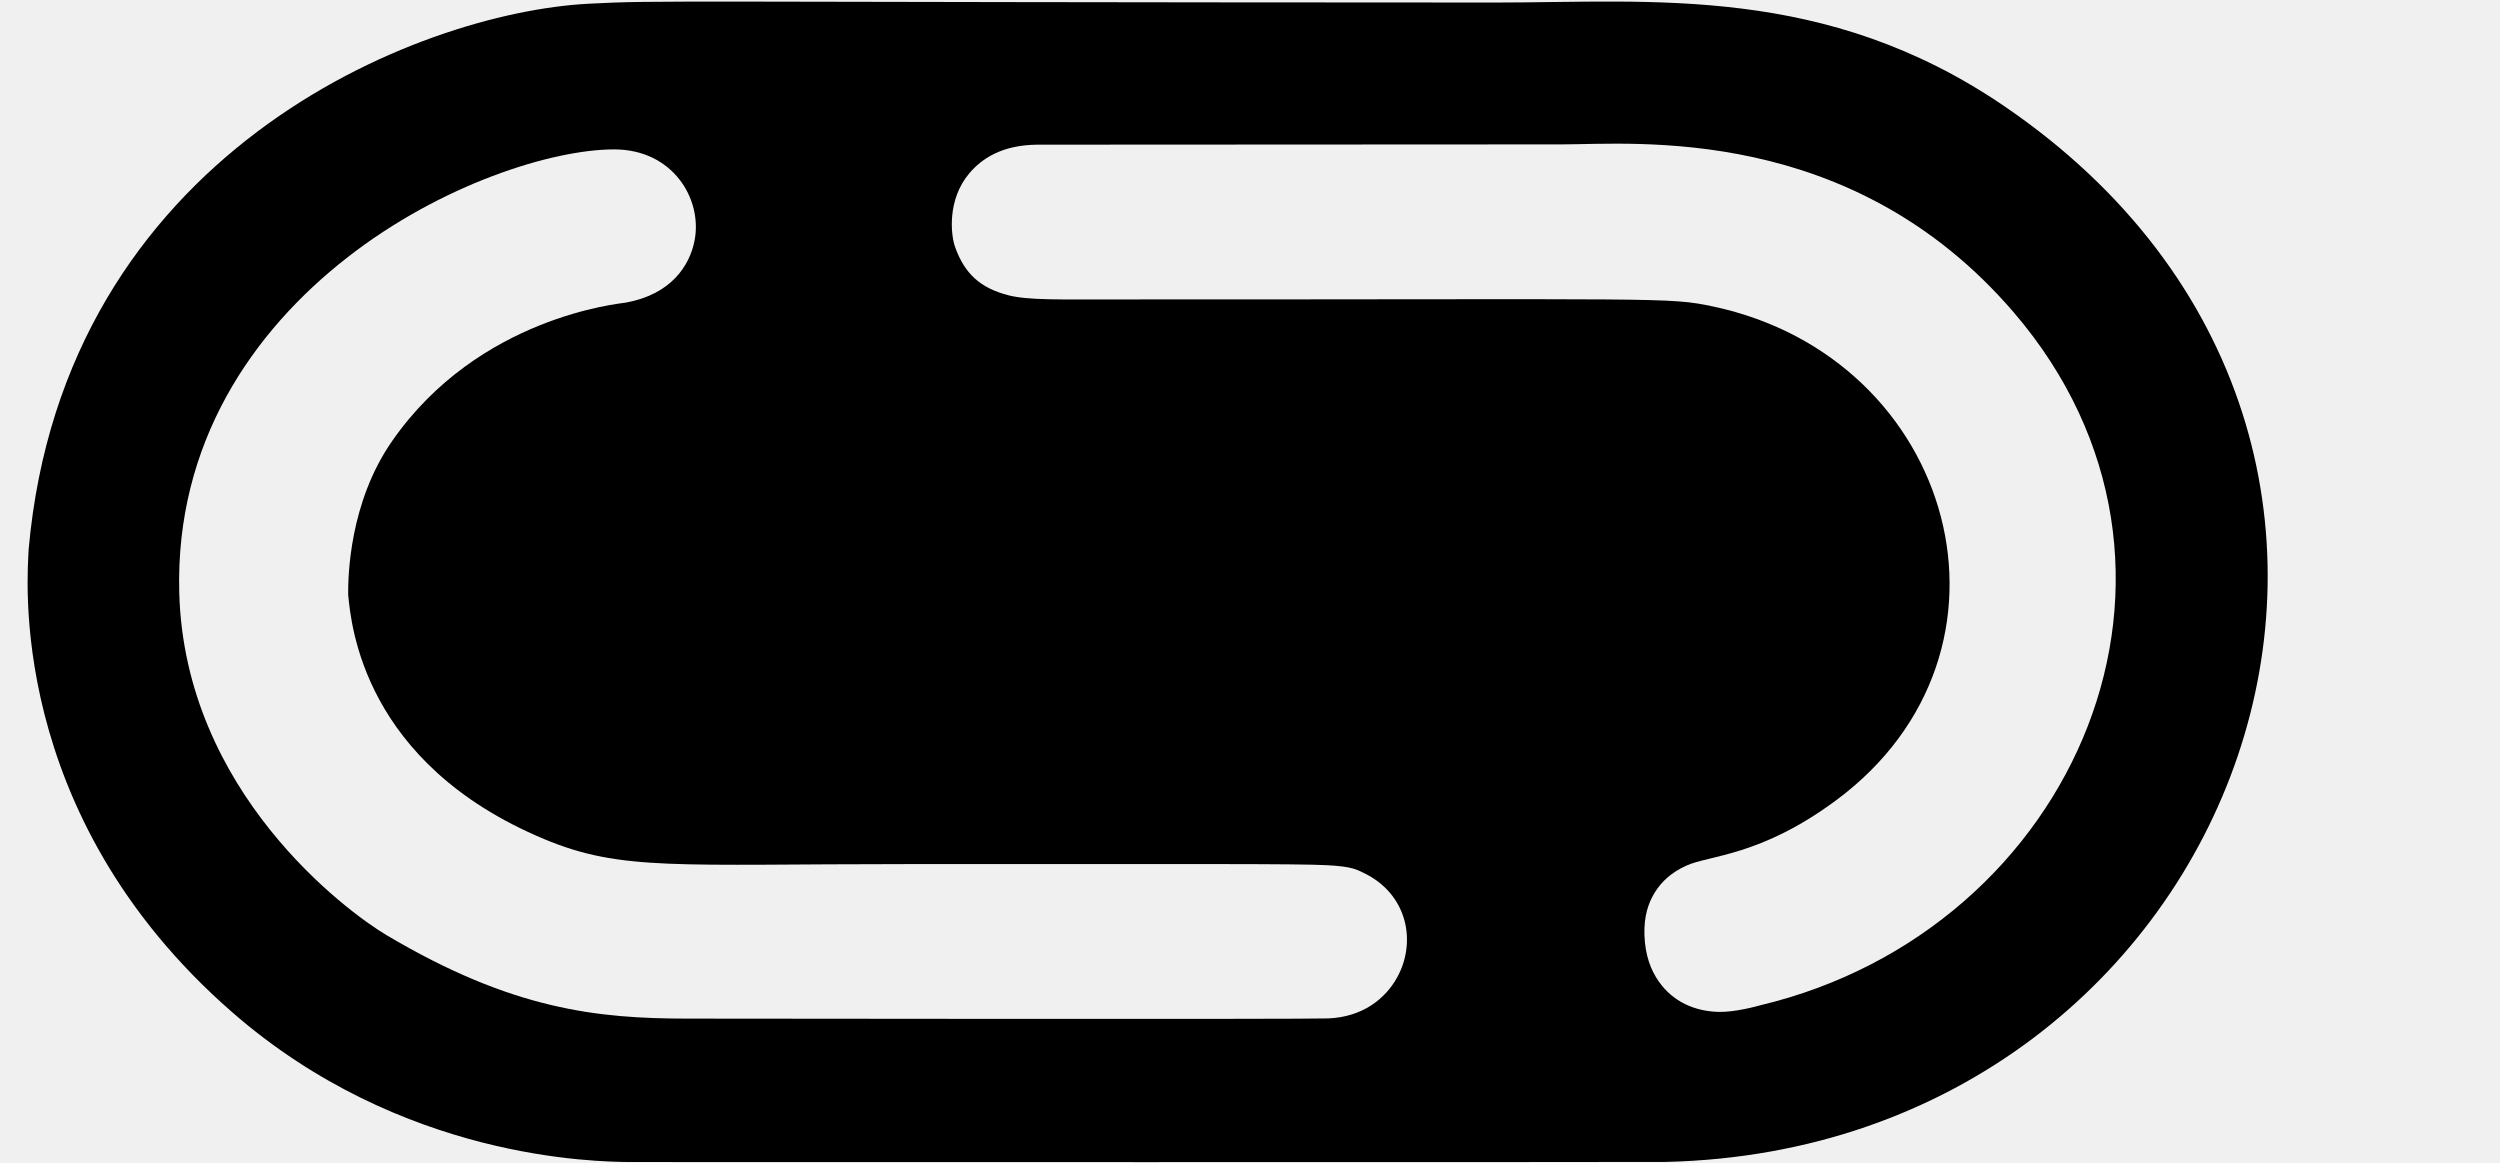
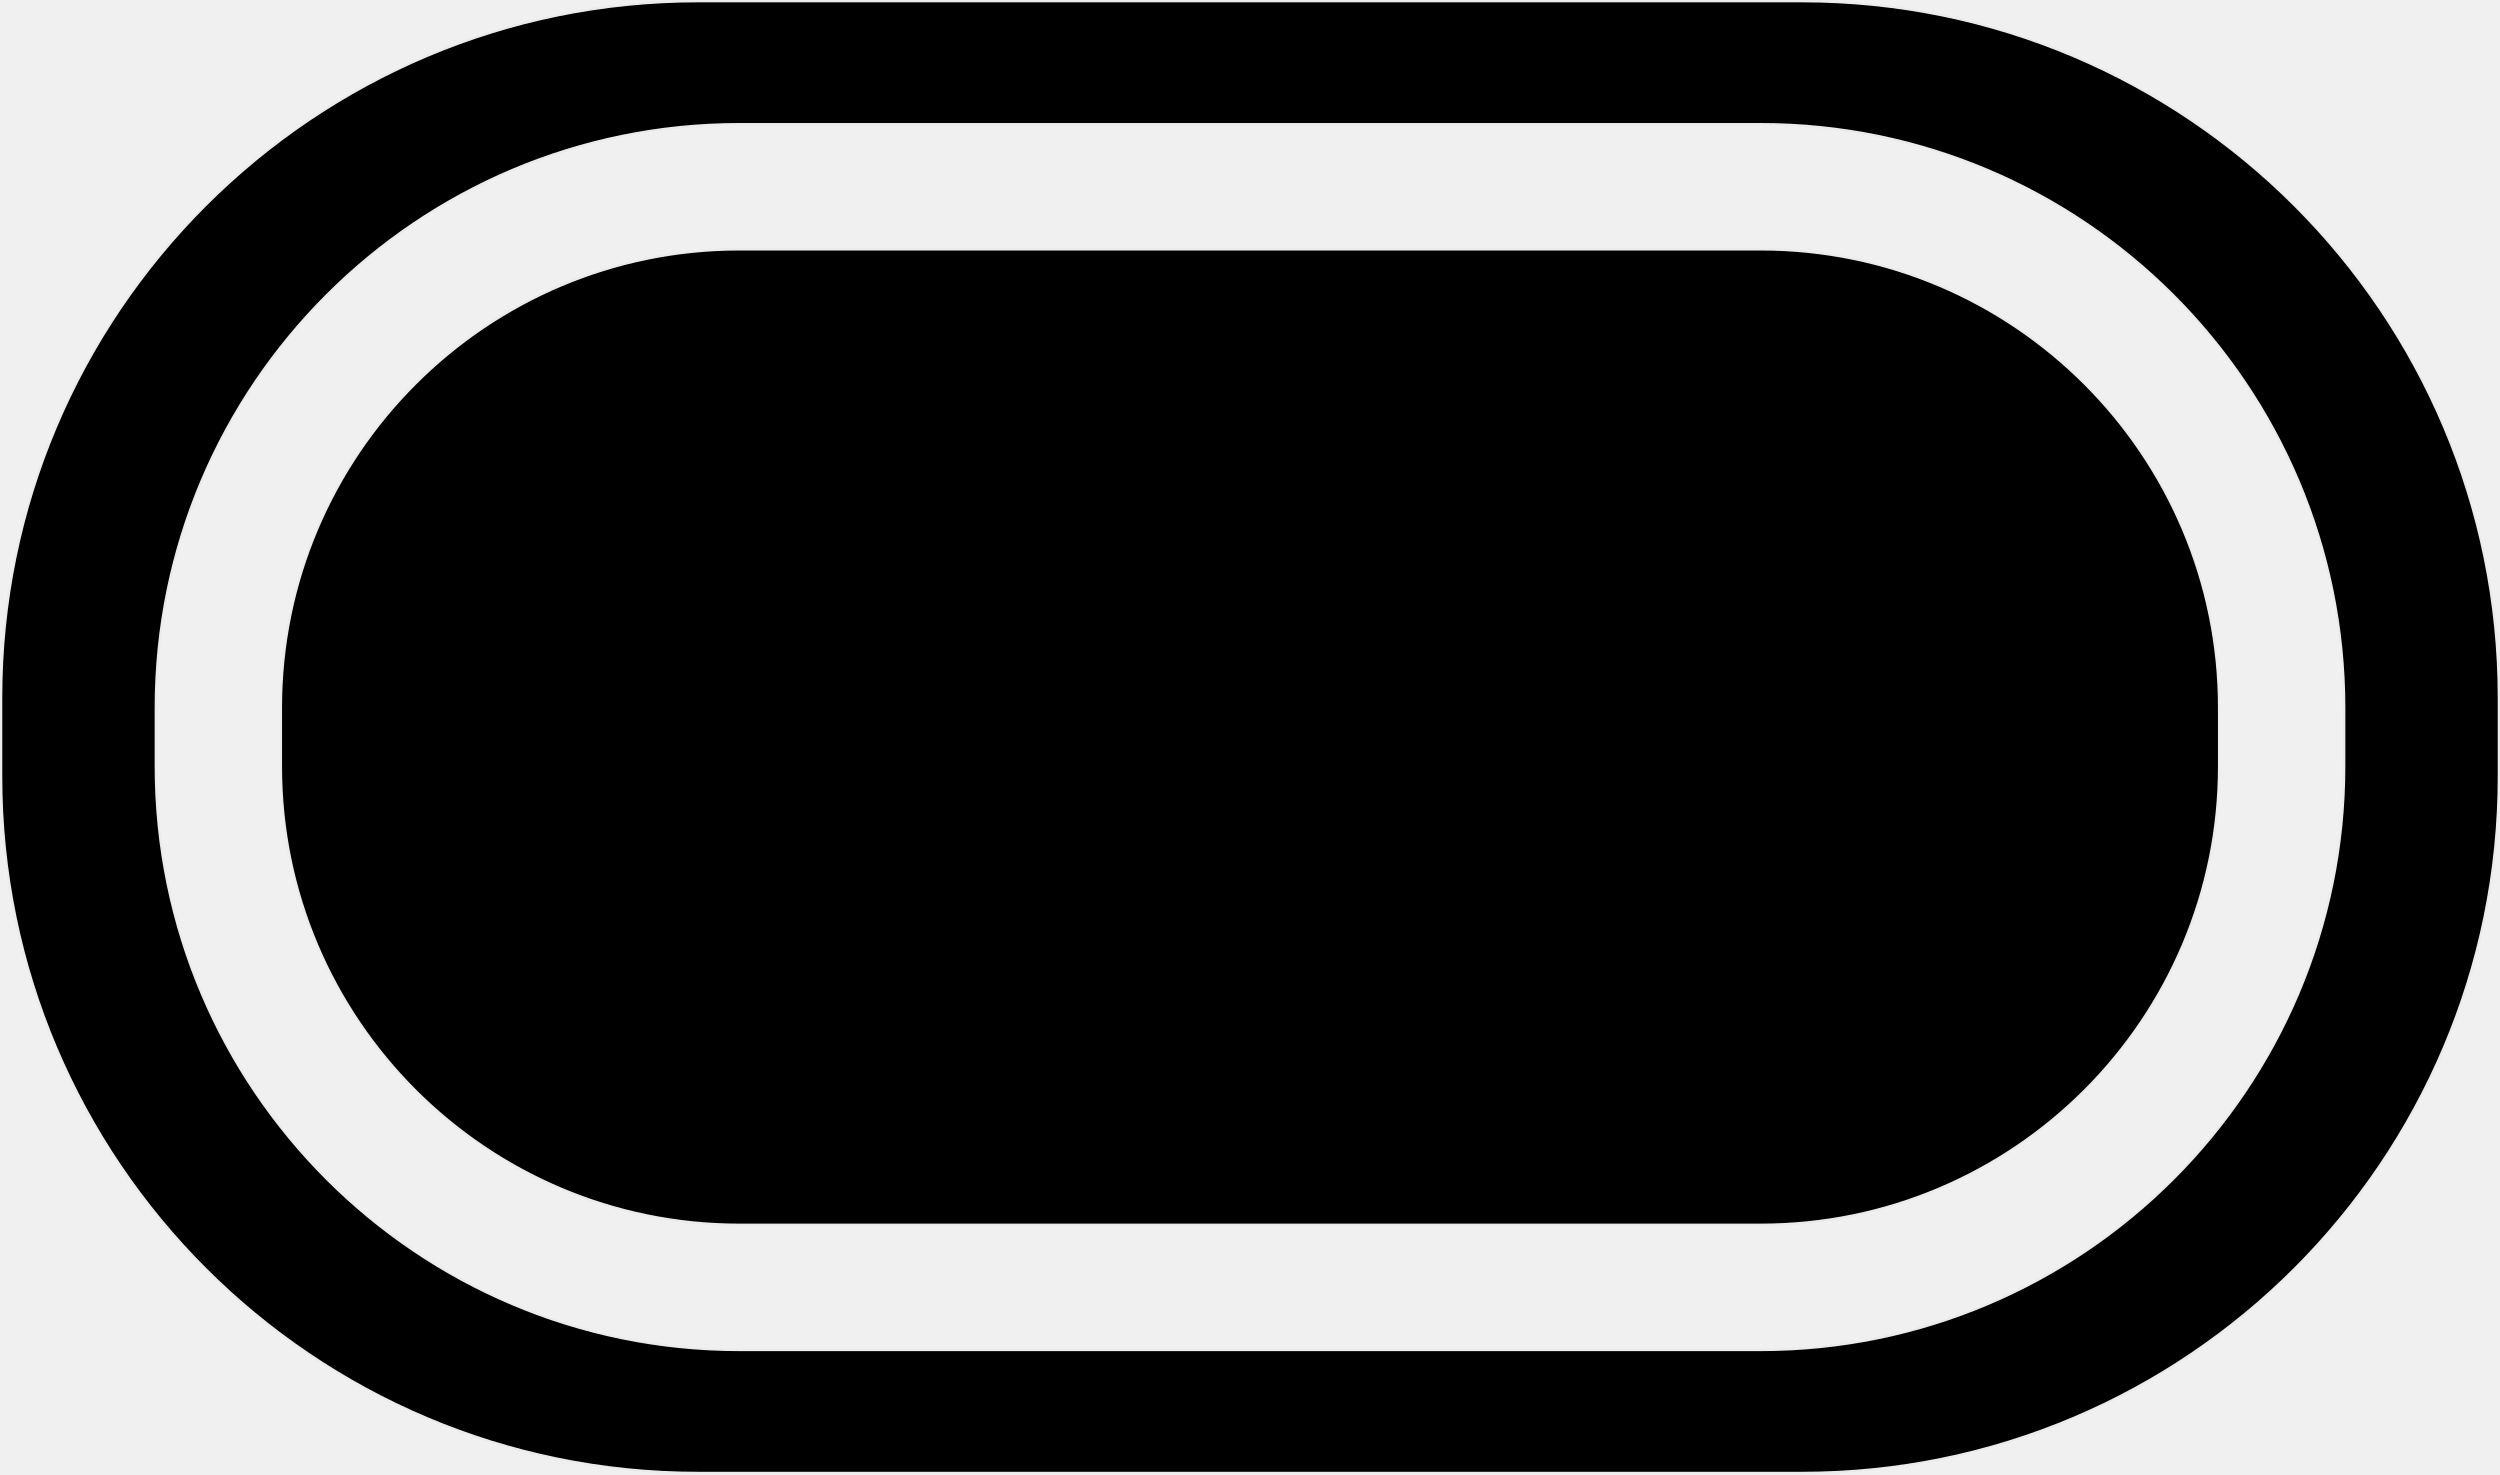
- <svg xmlns="http://www.w3.org/2000/svg" width="21.5px" height="10px" viewBox="149 716 1324 616" version="1.1" xml:space="preserve" style="fill-rule:evenodd;clip-rule:evenodd;stroke-linejoin:round;stroke-miterlimit:2;">
-   <defs>
-     <mask id="hole-mask">
-       <rect x="-5000" y="-5000" width="10000" height="10000" fill="white" />
-       <g transform="matrix(0.867707,0,0,0.756699,92.73365,124.561)">
-         <path d="M670.074,660.392C668.97,660.754 662.182,662.903 657.116,662.703C650.158,662.428 643.52,659.294 639.088,652.058C636.771,648.274 634.886,643.055 634.71,635.613C634.558,629.212 635.887,624.609 637.837,620.972C639.982,616.968 643.046,613.835 647.462,611.524C654.523,607.828 670.106,608.277 693.193,588.663C754.608,536.486 729.682,433.837 655.679,415.785C641.959,412.438 641.748,413.355 473.497,413.315C456.536,413.311 446.588,413.63 440.614,411.875C431.916,409.319 427.168,404.269 424.256,394.881C423.01,390.863 421.769,378.457 428.611,369.178C432.304,364.17 438.411,359.249 449.37,359.139C449.885,359.133 607.774,359.063 609.325,359.041L609.504,359.04C631.496,359.047 697.806,351.515 747.437,417.826C814.221,507.054 766.758,633.975 670.074,660.392Z" fill="black" />
-       </g>
-       <g transform="matrix(0.920774,0,0,0.756699,28.46463,124.561)">
-         <path d="M295.028,516.629L295.028,516.63C295.892,527.305 299.388,575.717 351.373,602.198C373.616,613.529 389.54,610.953 456.503,610.967C541.954,610.986 567.742,610.81 576.674,611.36C583.948,611.808 585.268,612.967 587.179,614.077C599.725,621.368 602.499,638.129 596.771,650.686C593.357,658.17 586.815,664.479 577.019,664.986C570.472,665.325 407.246,665.08 392.484,665.057C366.932,665.016 342.395,662.091 306.069,635.84C294.749,627.66 247.961,585.769 246.439,515.921C245.3,463.619 267.52,424.508 294.771,398.638C321.814,372.965 353.758,360.825 371.475,360.791C388.436,360.758 396.961,378.139 394.699,392.592C393.27,401.725 387.762,411.569 374.908,414.422C373.321,414.774 332.636,419.24 307.695,462.849C295.301,484.52 295.009,510.414 295.028,516.629Z" fill="black" />
-       </g>
-     </mask>
-   </defs>
-   <g id="Background" transform="matrix(2,0,0,2,-267,0)" mask="url(#hole-mask)">
-     <g transform="matrix(1.102163,0,0,1,-52.29604,0)">
-       <path d="M242.961,503.524C251.402,398.811 336.176,361.381 377.537,358.985C394.945,357.976 394.897,358.616 595.5,358.673C633.193,358.684 674.722,353.764 717.776,386.13C837.087,475.823 775.134,662.208 636.507,665.765C633.089,665.853 388.577,665.809 387.498,665.798C379.216,665.708 332.538,665.205 291.872,626.115C236.951,573.321 242.805,509.254 242.961,503.524Z" fill="black" />
+ <svg xmlns="http://www.w3.org/2000/svg" width="100%" height="100%" viewBox="0 0 1082 638" version="1.1" xml:space="preserve" style="fill-rule:evenodd;clip-rule:evenodd;stroke-linecap:round;stroke-linejoin:round;stroke-miterlimit:1.5;">
+   <g transform="matrix(1,0,0,1,-10.5,-3.5)">
+     <g transform="matrix(0.968638,0,0,1.015949,-439.4167,-729.5152)">
+       <path d="M1581,1018.824L1581,1052.176C1581,1215.998 1441.501,1349 1269.678,1349L776.322,1349C604.499,1349 465,1215.998 465,1052.176L465,1018.824C465,855.002 604.499,722 776.322,722L1269.678,722C1441.501,722 1581,855.002 1581,1018.824ZM1511.917,1023.03C1511.917,885.81 1395.071,774.406 1251.15,774.406L794.85,774.406C650.929,774.406 534.083,885.81 534.083,1023.03L534.083,1047.97C534.083,1185.19 650.929,1296.594 794.85,1296.594L1251.15,1296.594C1395.071,1296.594 1511.917,1185.19 1511.917,1047.97L1511.917,1023.03ZM1455.996,1023.03L1455.996,1047.97C1455.996,1155.763 1364.208,1243.278 1251.15,1243.278L794.85,1243.278C681.792,1243.278 590.004,1155.763 590.004,1047.97L590.004,1023.03C590.004,915.237 681.792,827.722 794.85,827.722L1251.15,827.722C1364.208,827.722 1455.996,915.237 1455.996,1023.03Z" style="stroke:rgb(235,235,235);stroke-width:1.01px;" />
    </g>
  </g>
</svg>
